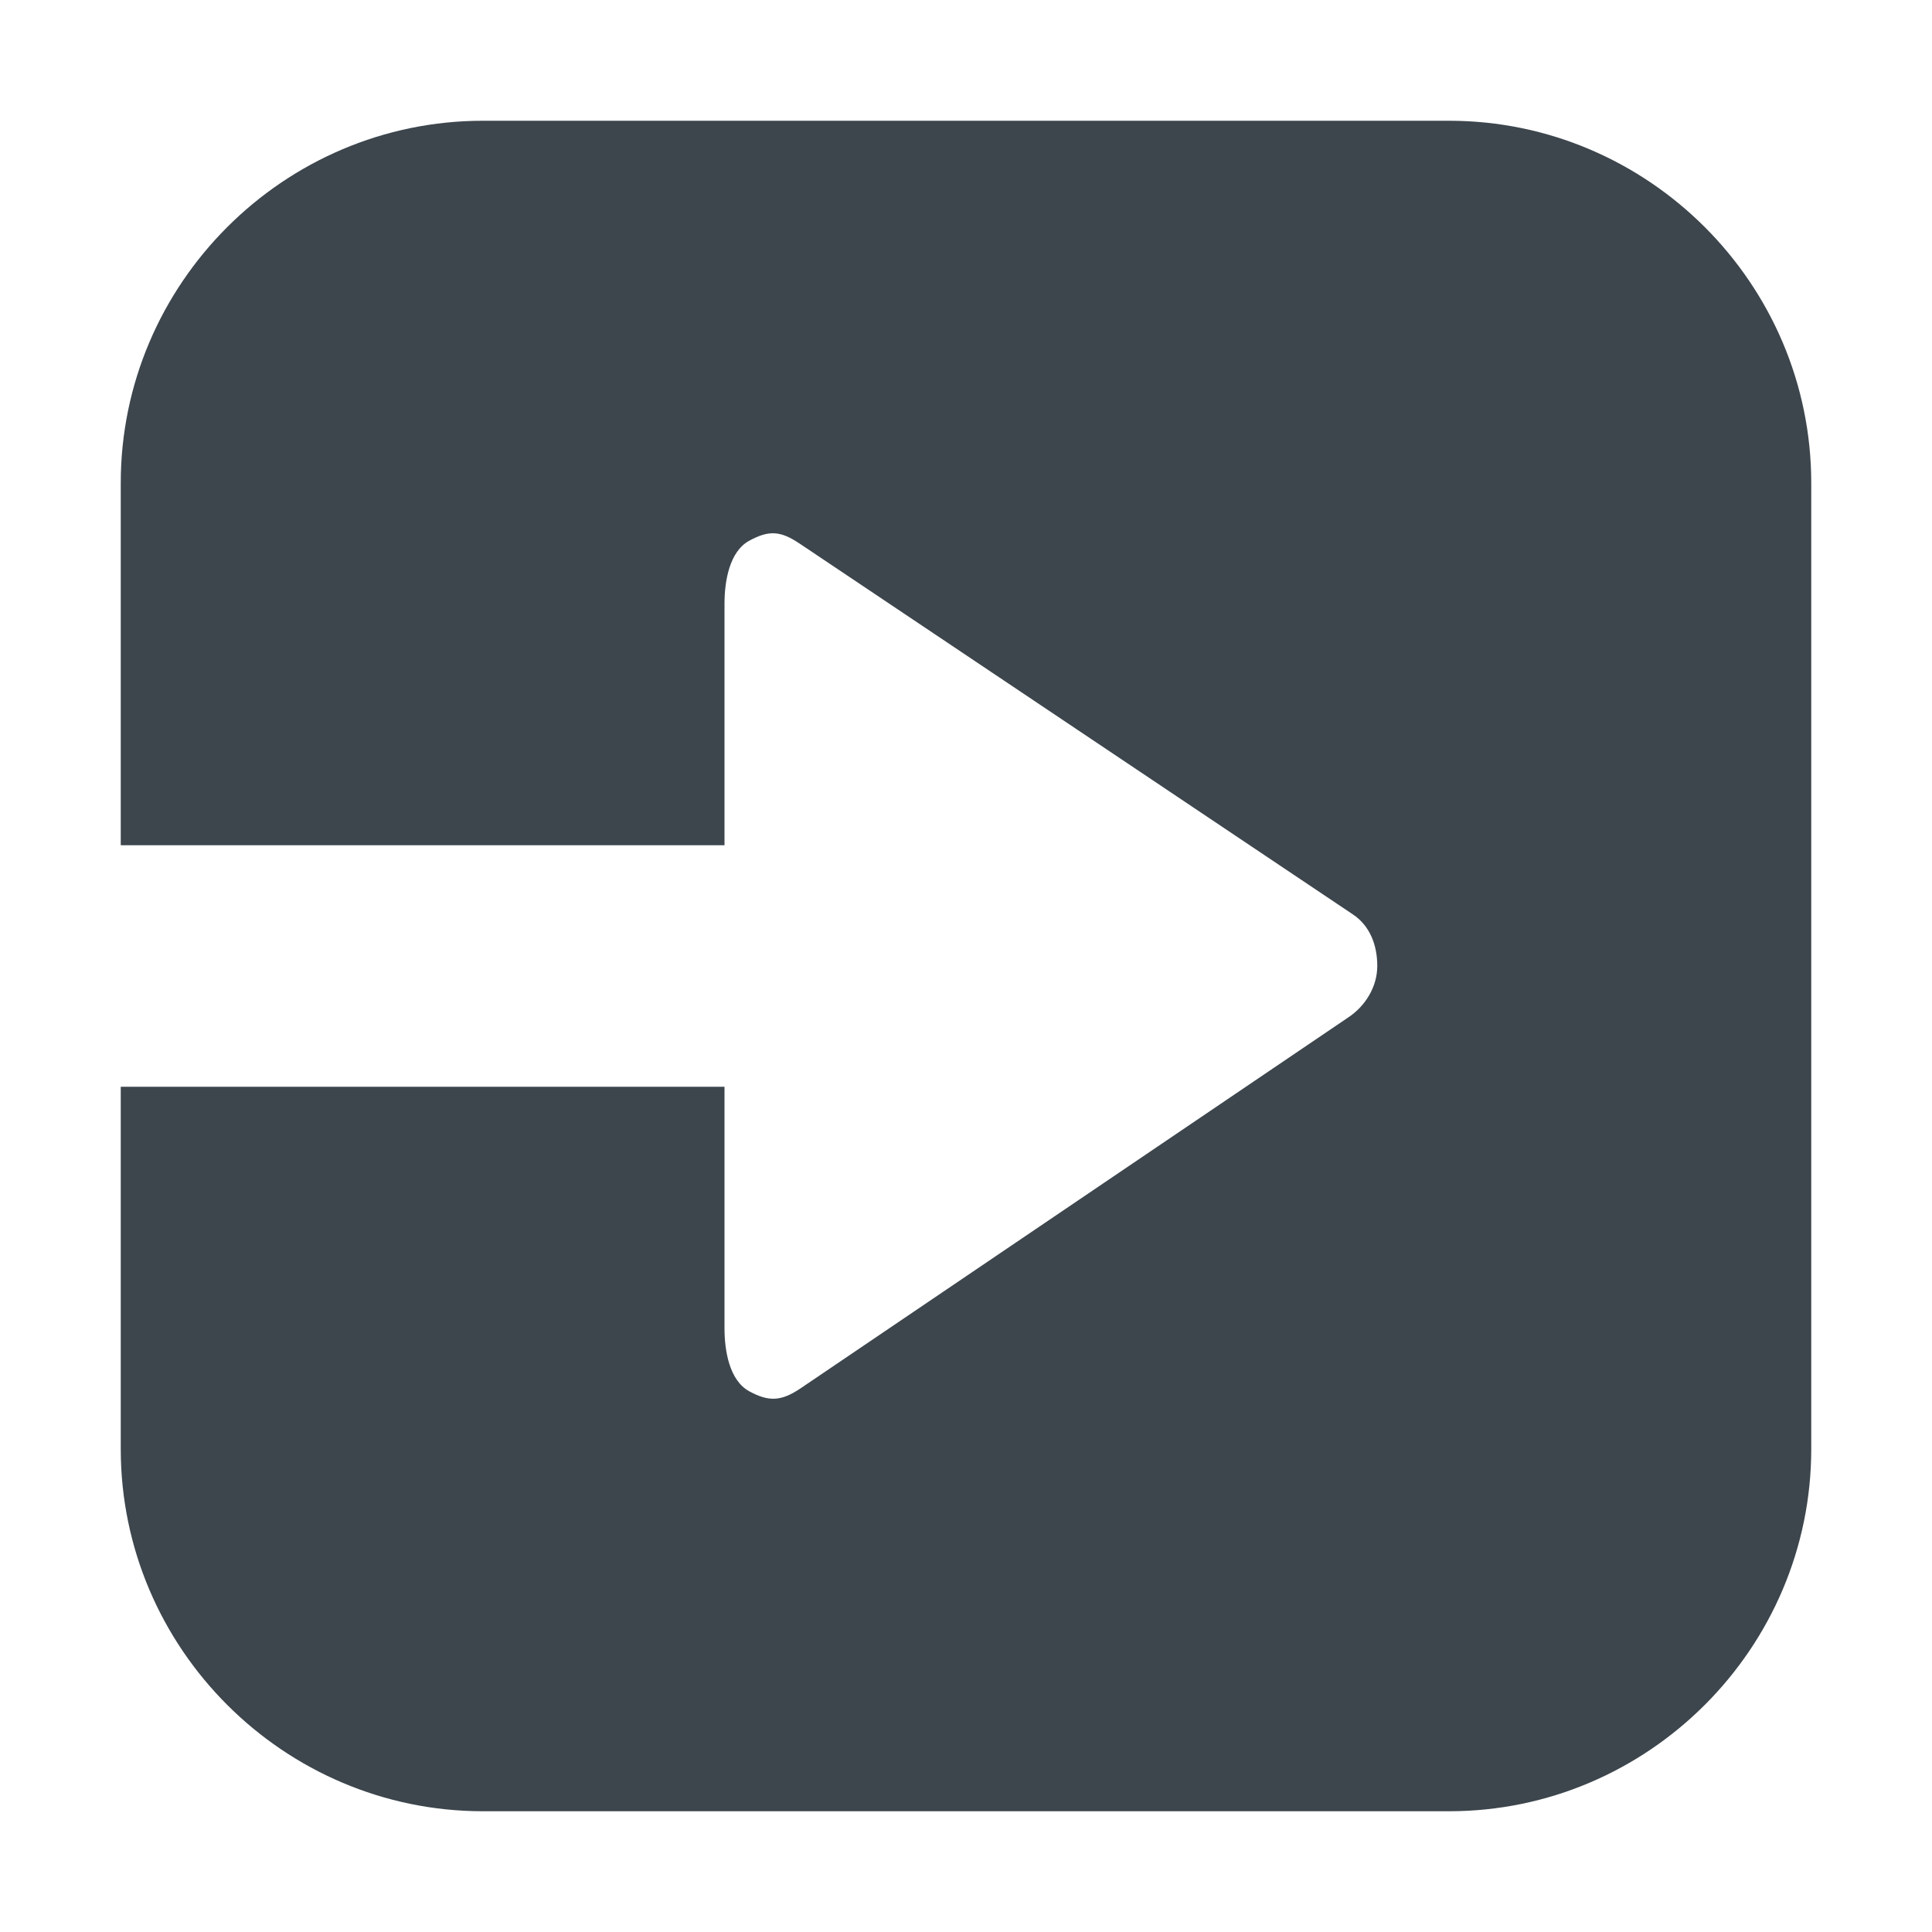
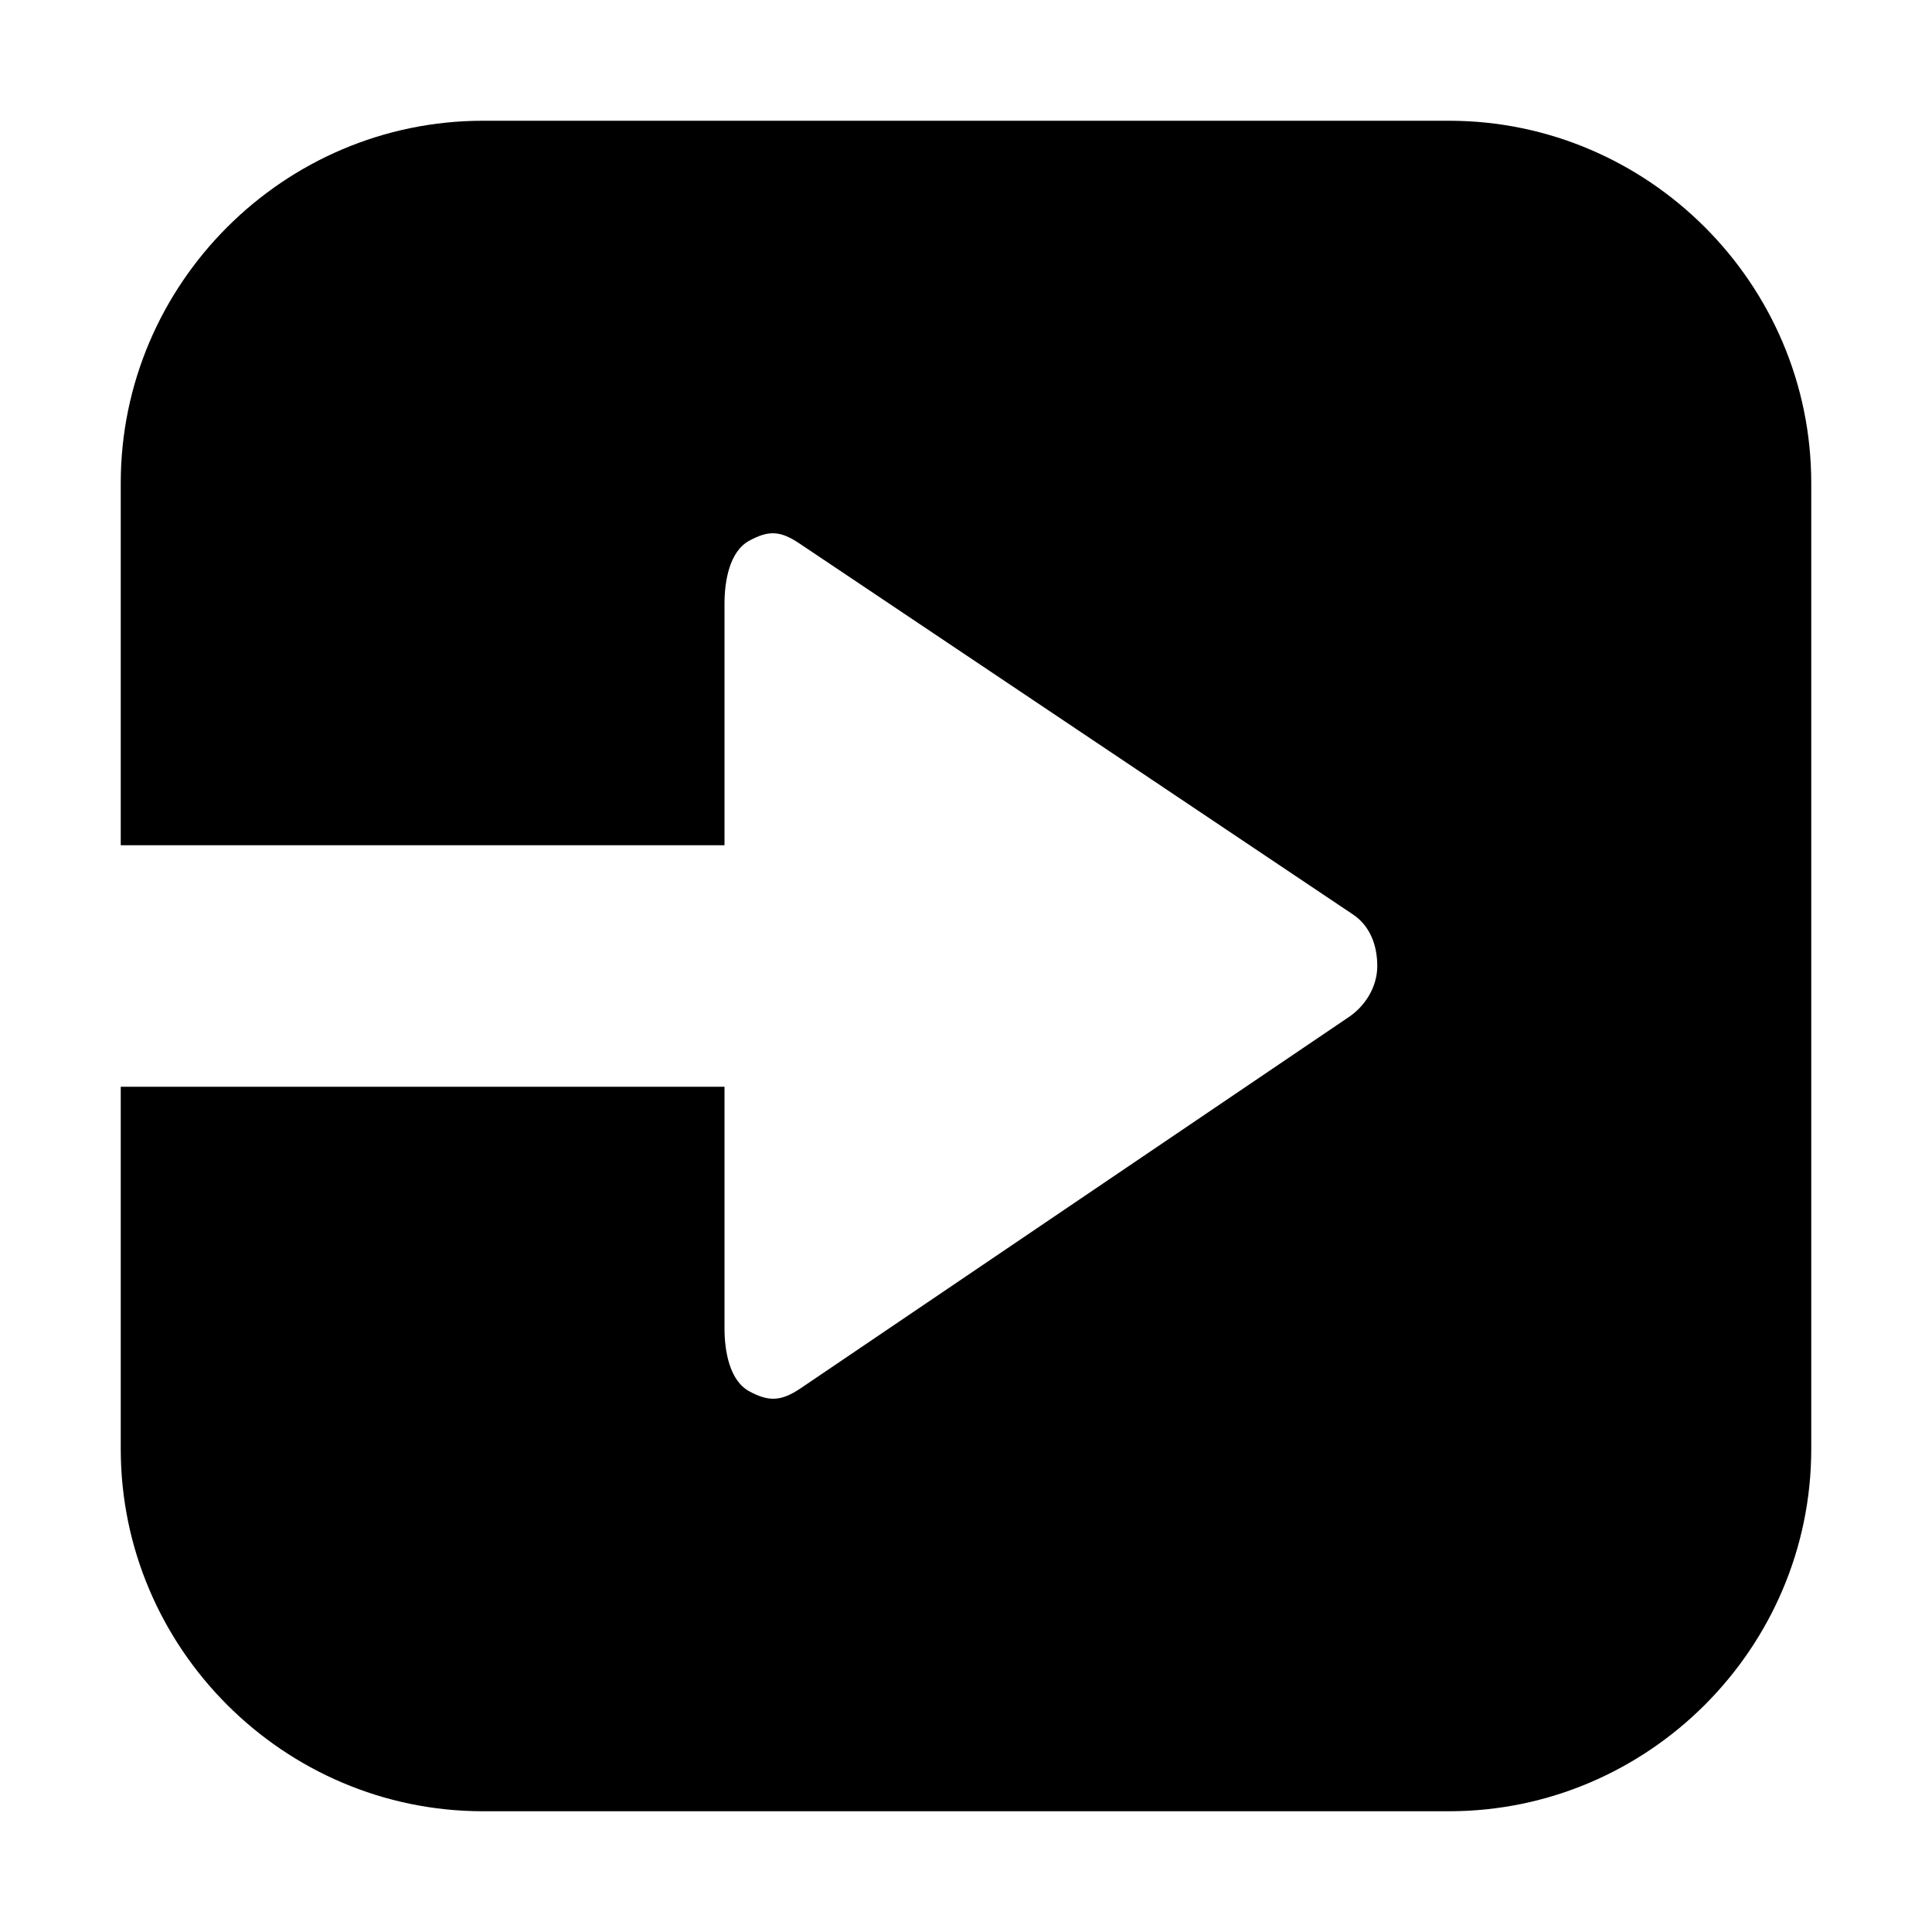
<svg xmlns="http://www.w3.org/2000/svg" viewBox="0 0 16 16">
-   <path d="M6 11c0 .188.041.433.205.522.165.09.267.081.423-.023l4.536-3.072c.143-.094.242-.255.242-.427s-.06-.333-.203-.428L6.621 4.501c-.156-.104-.251-.113-.416-.023C6.041 4.567 6 4.812 6 5v2H1V4c0-1.65 1.35-3 3-3h8c1.65 0 3 1.35 3 3v8c0 1.65-1.35 3-3 3H4c-1.65 0-3-1.35-3-3V9h5v2z" fill="#3d464d" />
+   <path d="M6 11c0 .188.041.433.205.522.165.09.267.081.423-.023l4.536-3.072c.143-.094.242-.255.242-.427s-.06-.333-.203-.428L6.621 4.501c-.156-.104-.251-.113-.416-.023C6.041 4.567 6 4.812 6 5v2H1V4c0-1.65 1.35-3 3-3h8c1.65 0 3 1.35 3 3v8c0 1.65-1.35 3-3 3H4c-1.65 0-3-1.35-3-3V9h5v2z" />
</svg>
